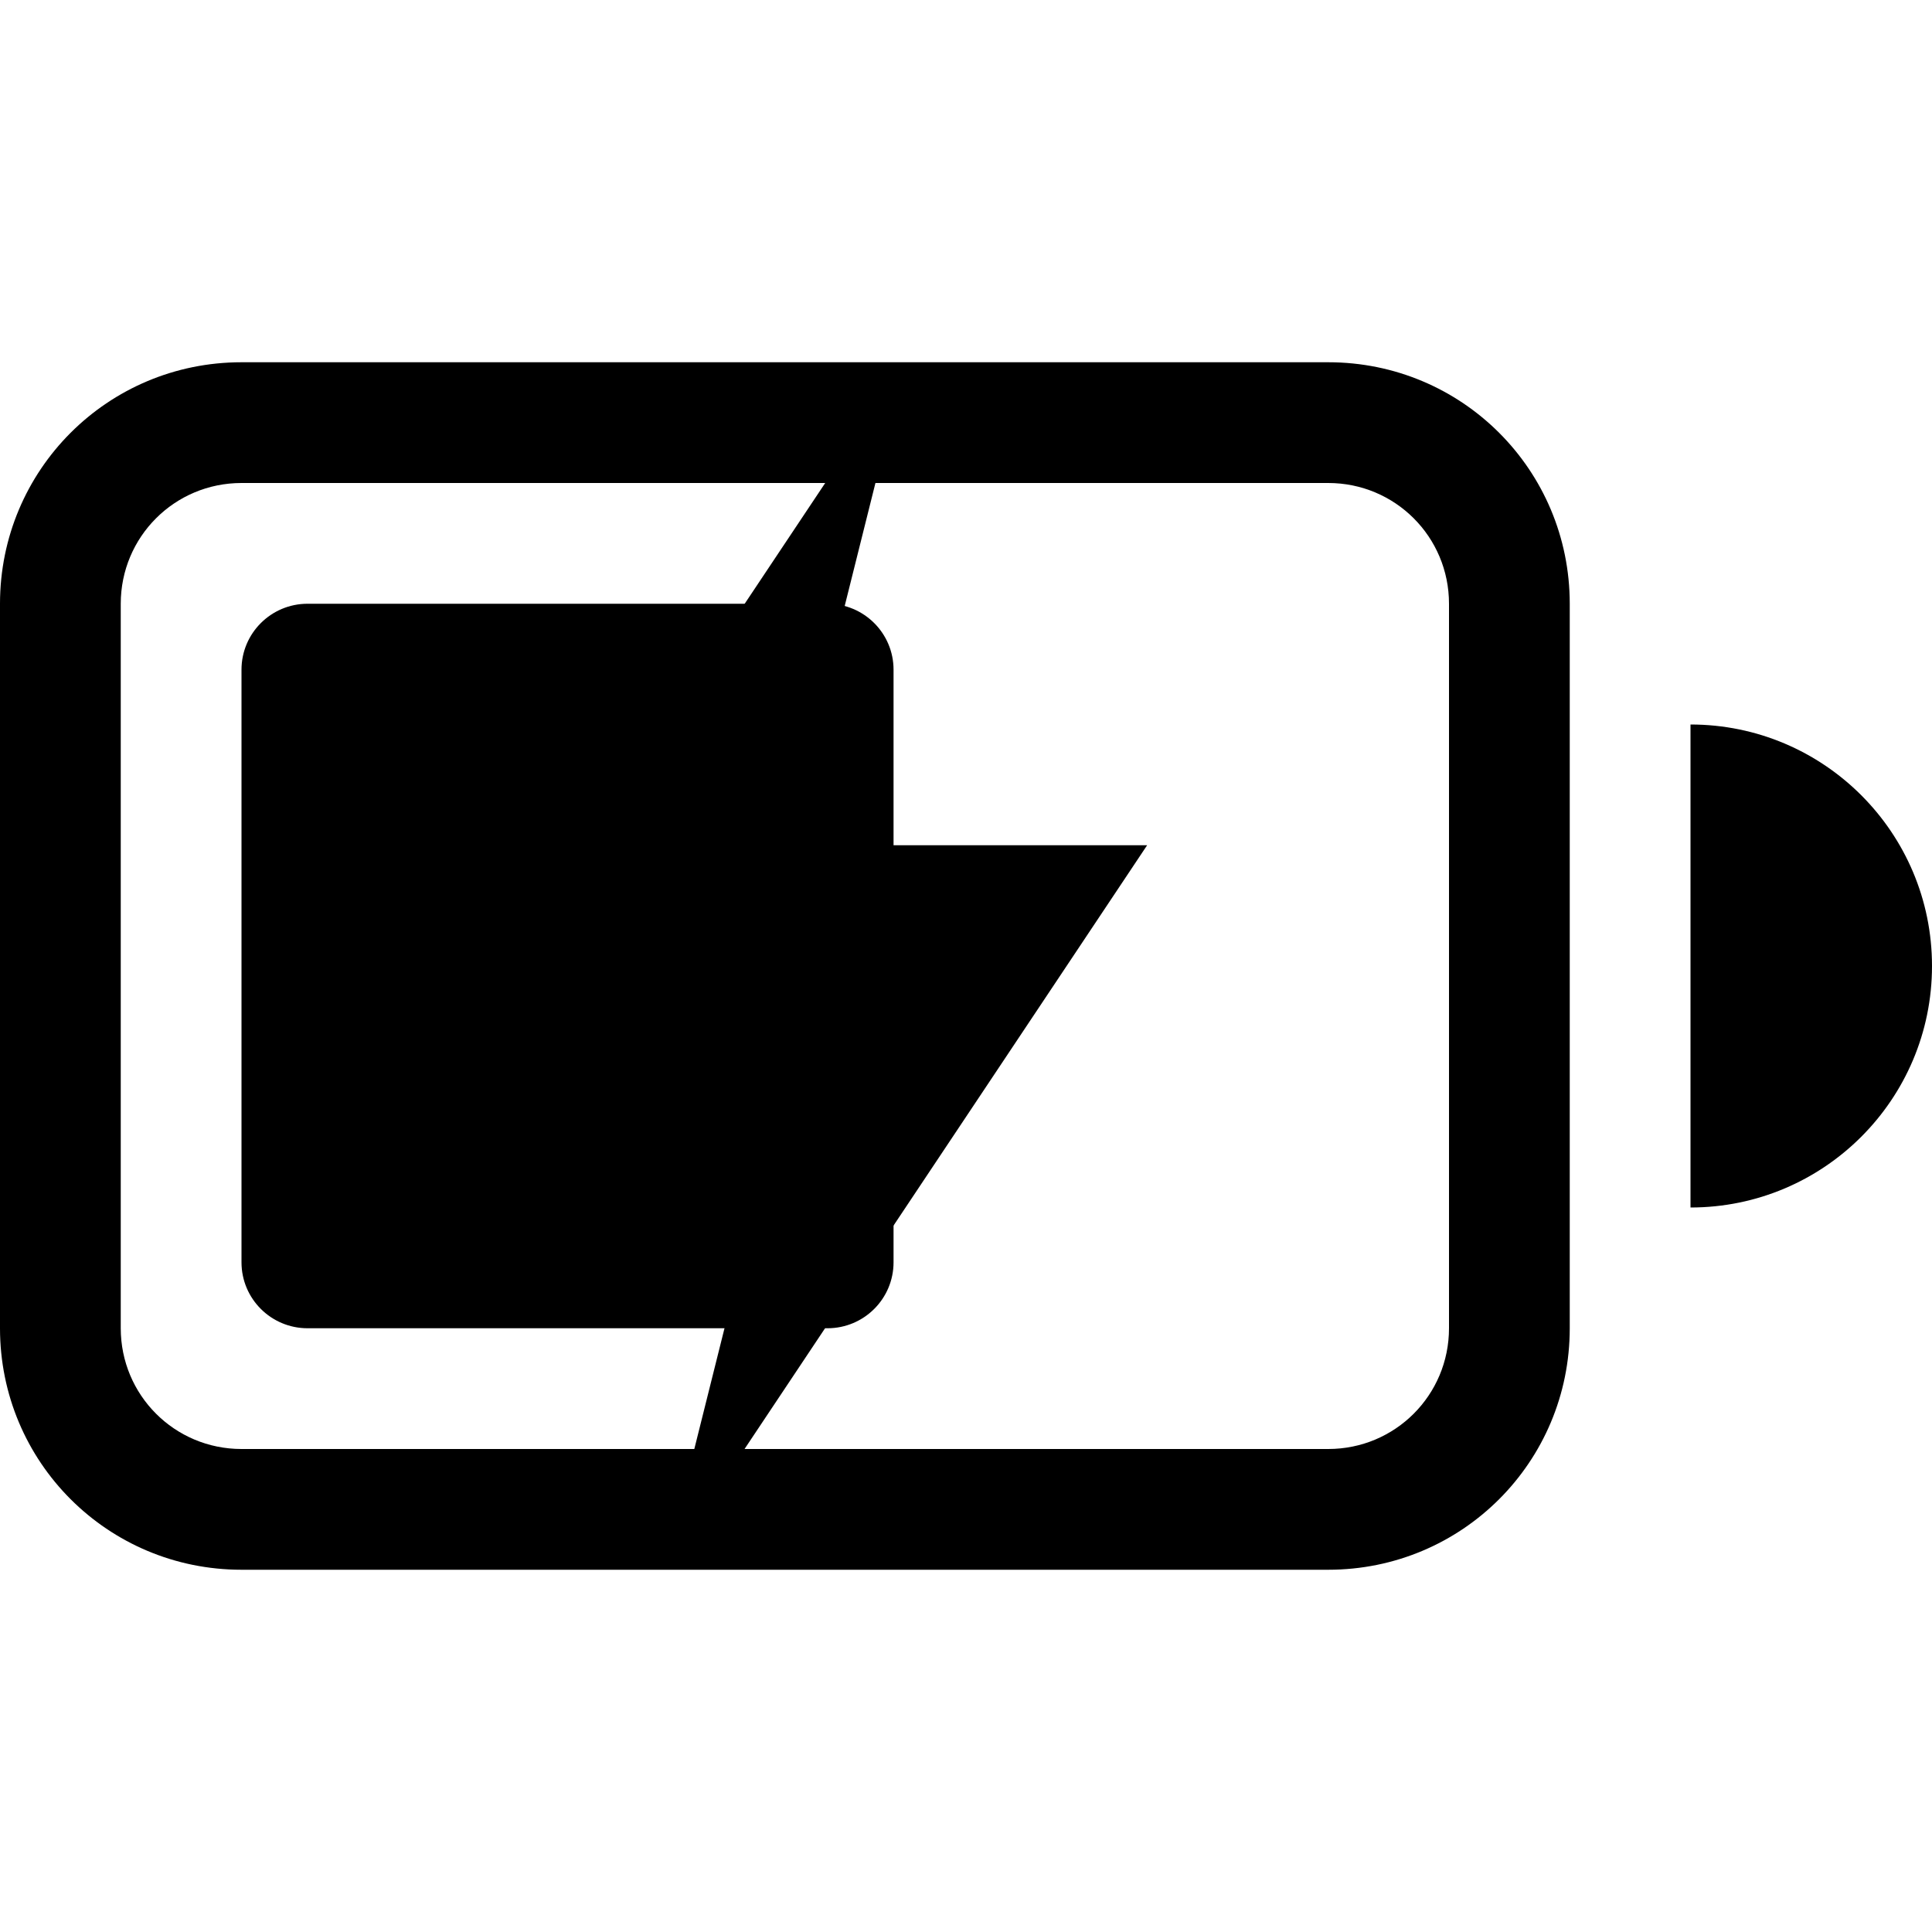
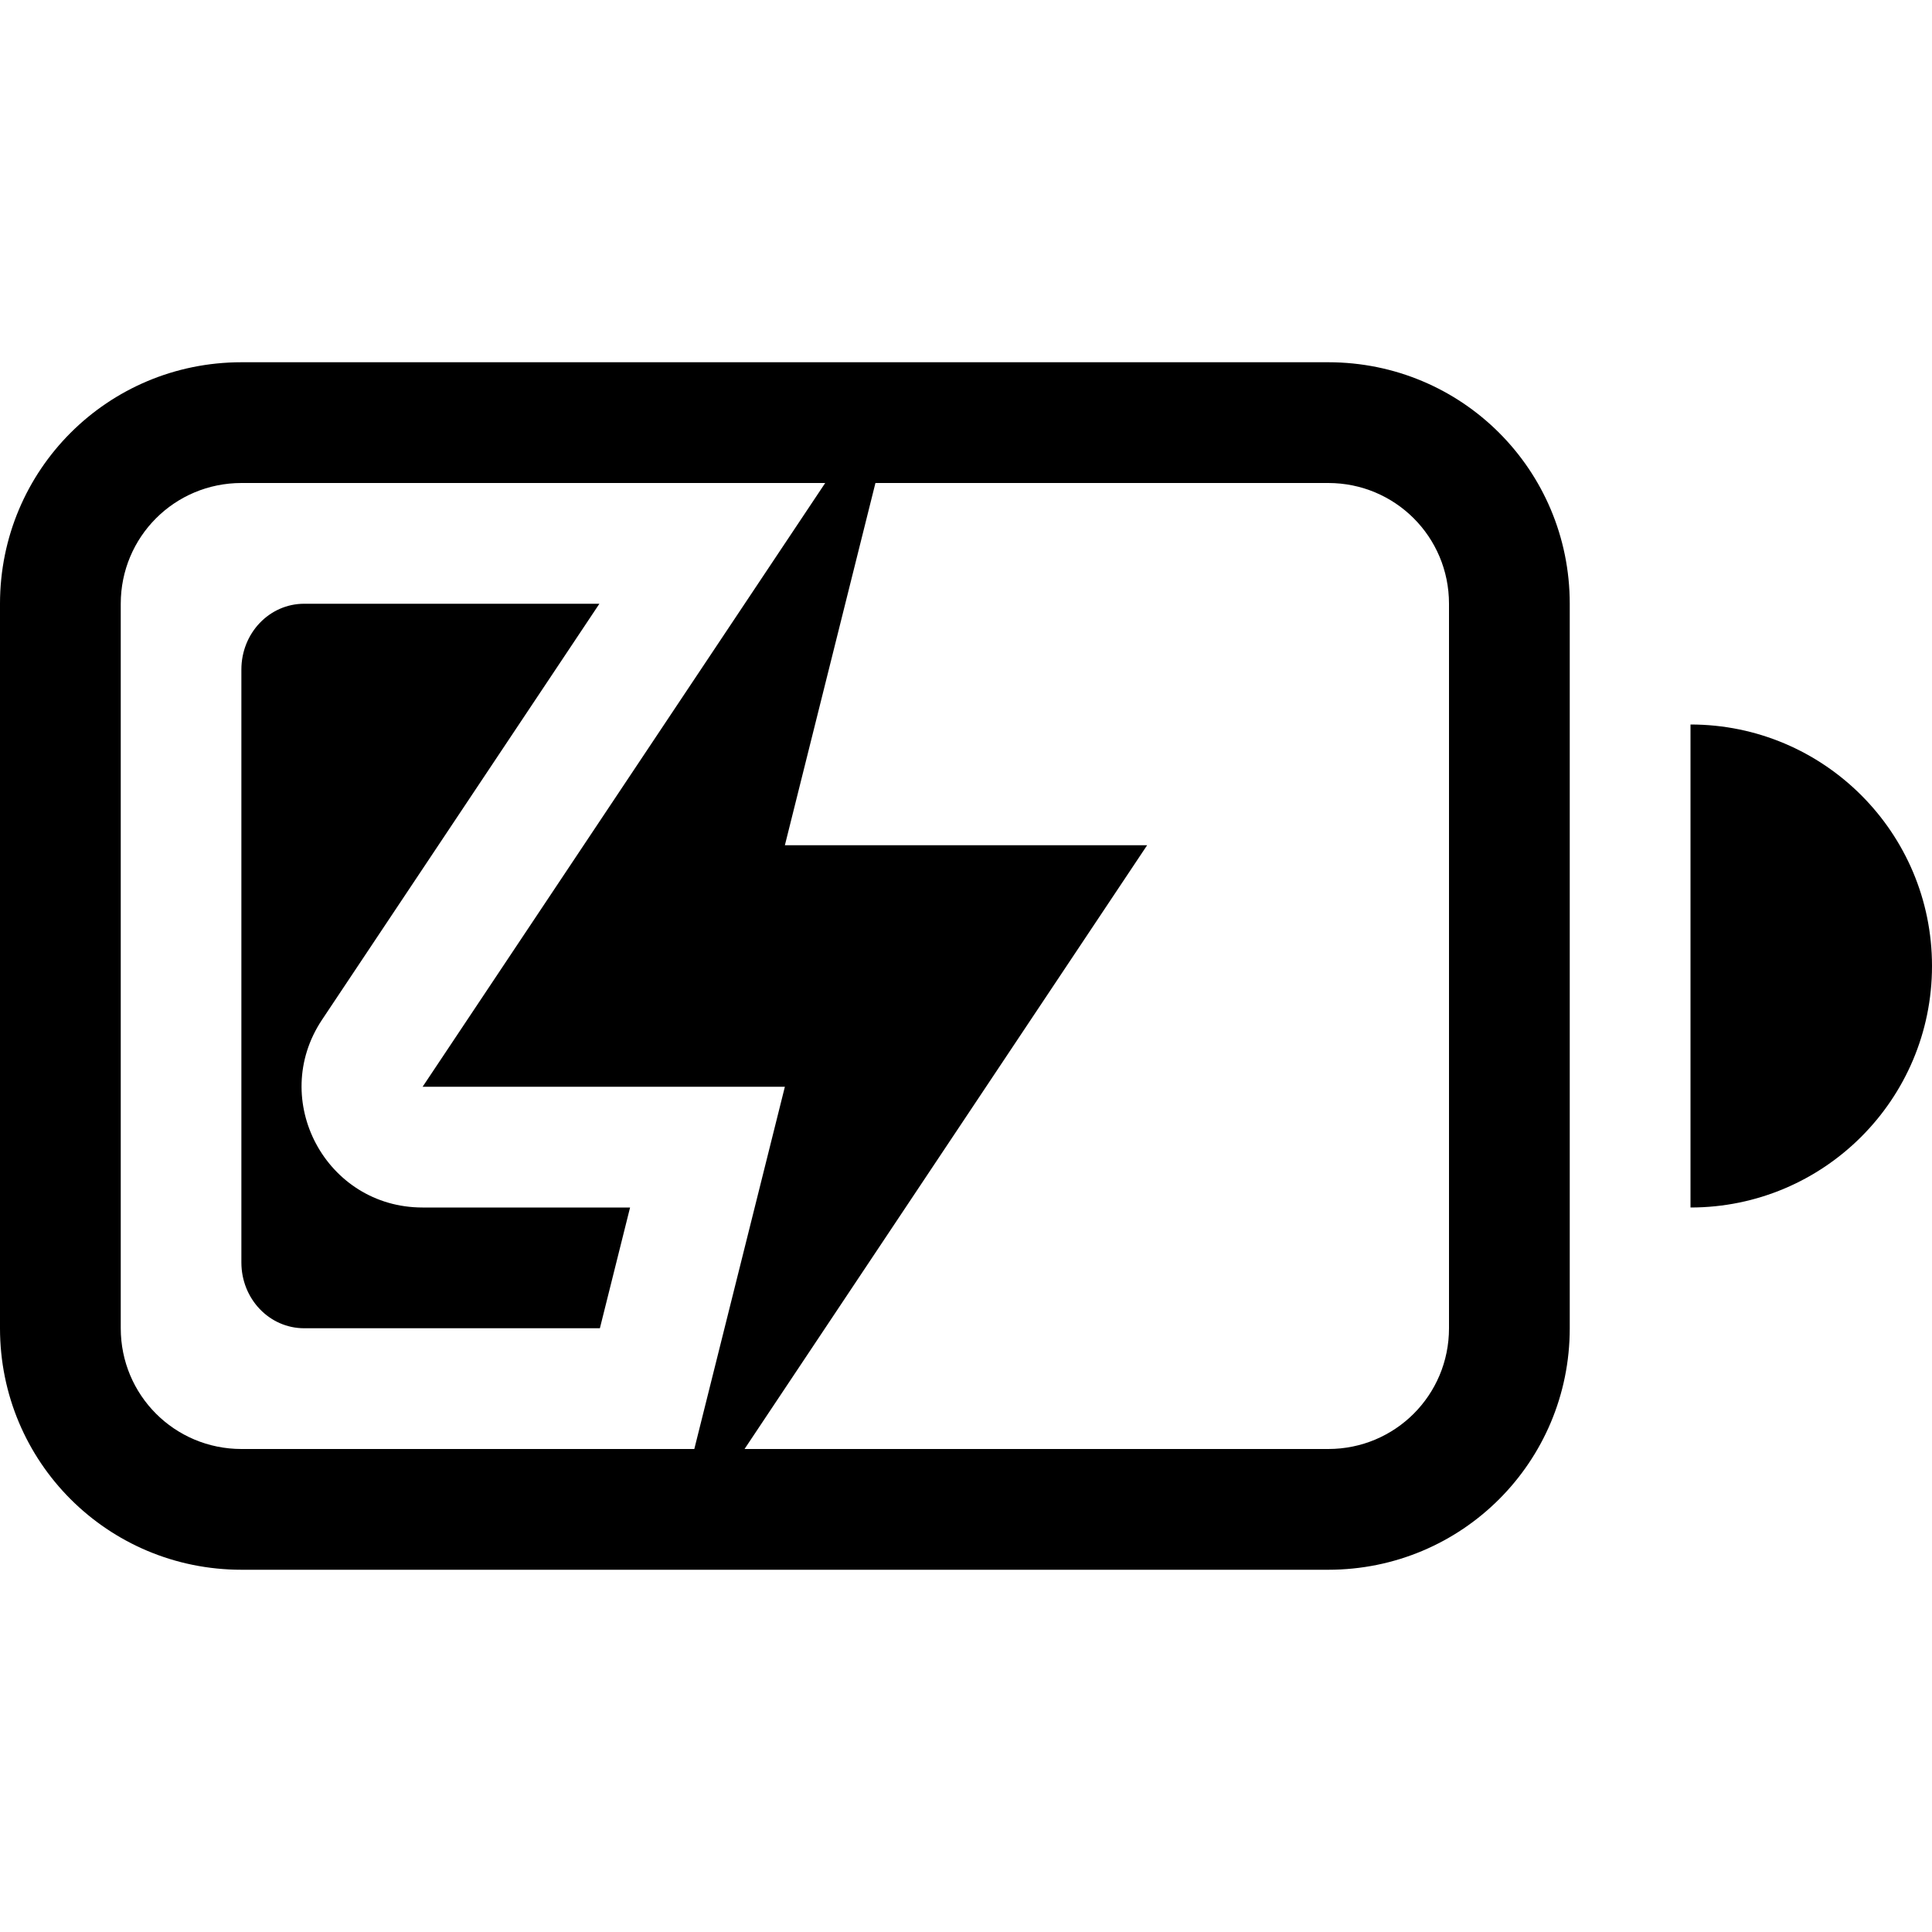
<svg xmlns="http://www.w3.org/2000/svg" width="16" height="16" version="1.1">
+   <path d="m2.519 5c-0.288 0-0.52 0.243-0.52 0.545v4.91c0 0.302 0.232 0.545 0.52 0.545h2.449l0.25-1h-1.719c-0.799-1.712e-4 -1.275-0.89-0.832-1.555l2.297-3.445z" class="success" fill="currentColor" />
  <g fill="currentColor">
-     <path d="m2 3c-1.108 0-2 0.892-2 2v6c0 1.108 0.892 2 2 2h9c1.108 0 2-0.892 2-2v-6c0-1.108-0.892-2-2-2h-9zm0 1h9c0.554 0 1 0.446 1 1v6c0 0.554-0.446 1-1 1h-9c-0.554 0-1-0.446-1-1v-6c0-0.554 0.446-1 1-1z" style="paint-order:stroke fill markers" />
-     <rect x="2" y="5" width="5.4" height="6" rx=".547" ry=".546" style="paint-order:stroke fill markers" />
-     <path d="m14 6v4a2 2 0 0 0 2-2 2 2 0 0 0-2-2z" style="paint-order:stroke fill markers" />
    <path d="m6.834 4-3.334 5h3l-0.75 3h0.416l3.334-5h-3l0.75-3z" />
+     <path d="m2 3c-1.108 0-2 0.892-2 2v6c0 1.108 0.892 2 2 2h9c1.108 0 2-0.892 2-2v-6c0-1.108-0.892-2-2-2zm0 1h9c0.554 0 1 0.446 1 1v6c0 0.554-0.446 1-1 1h-9c-0.554 0-1-0.446-1-1v-6c0-0.554 0.446-1 1-1z" />
+     <path d="m14 6v4a2 2 0 0 0 2-2 2 2 0 0 0-2-2z" />
  </g>
</svg>
